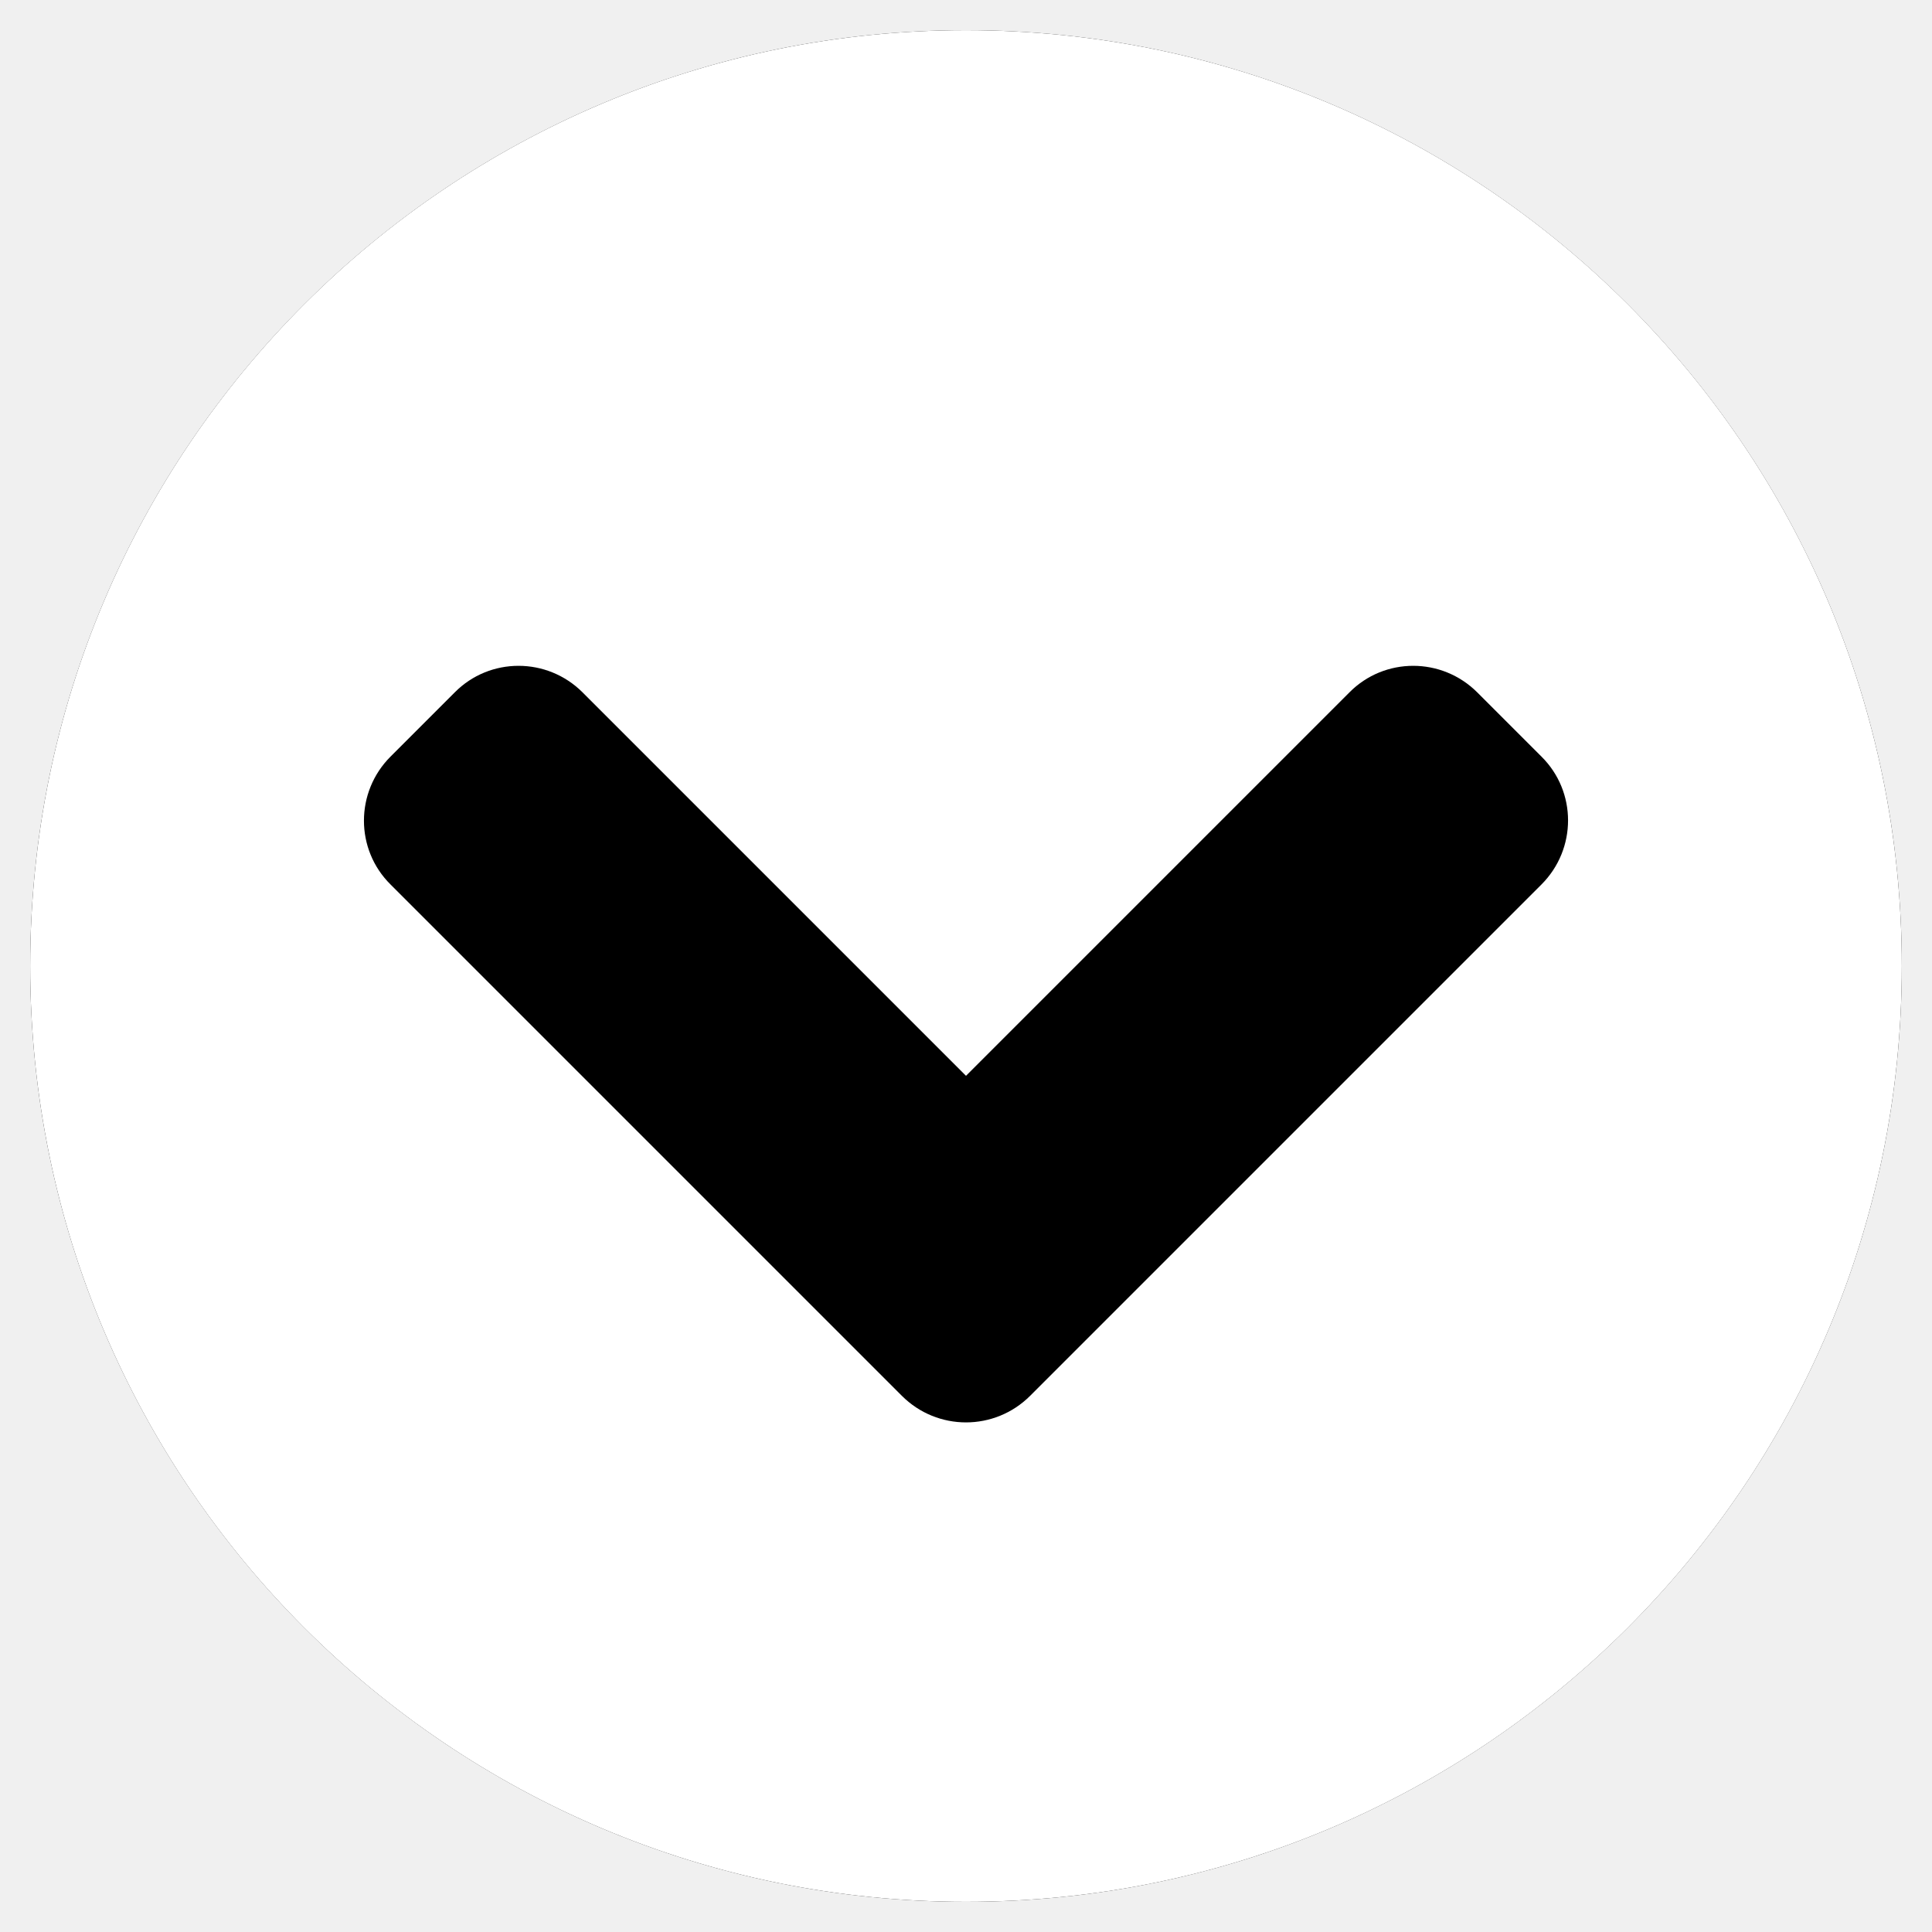
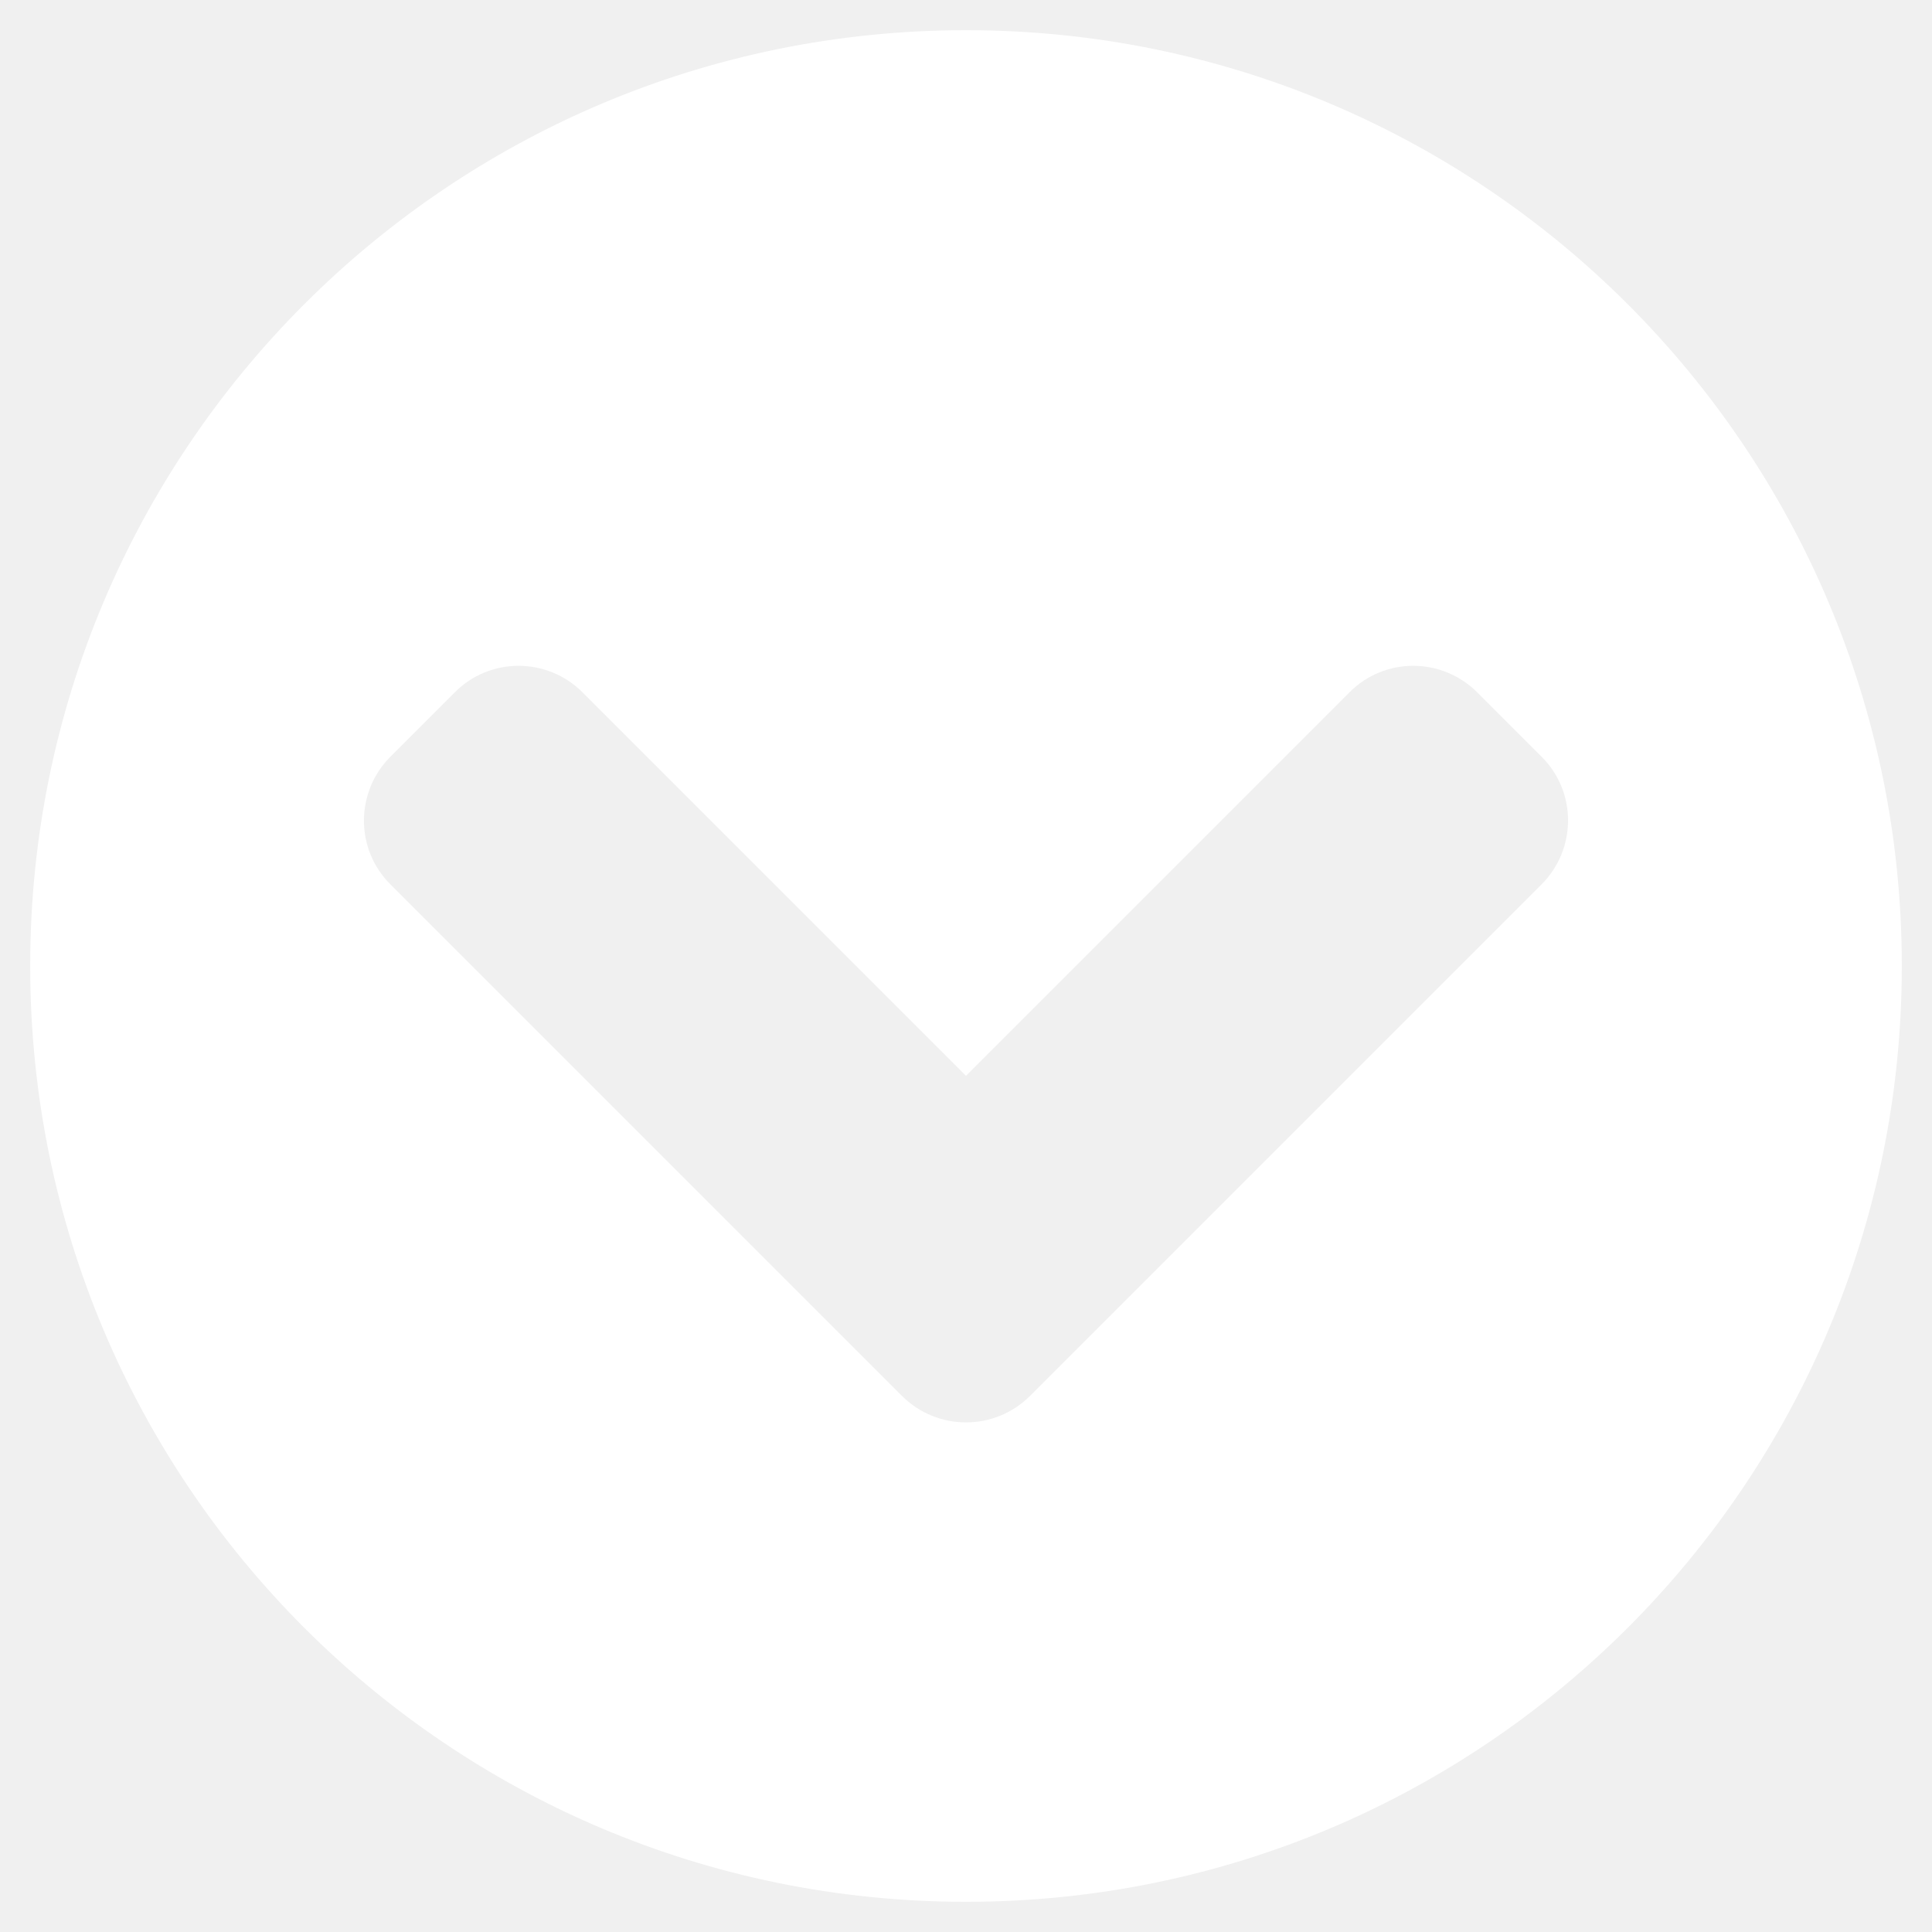
<svg xmlns="http://www.w3.org/2000/svg" viewBox="0 0 512 512">
-   <circle cx="256" cy="256" r="248" fill="black" />
  <path fill="white" transform="rotate(90, 256, 256)" d="M256 8c137 0 248 111 248 248S393 504 256 504 8 393 8 256 119 8 256 8zm113.9 231L234.4 103.5c-9.4-9.4-24.6-9.4-33.9 0l-17 17c-9.4 9.4-9.4 24.6 0 33.9L285.1 256 183.5 357.6c-9.4 9.4-9.4 24.6 0 33.9l17 17c9.4 9.4 24.6 9.4 33.9 0L369.9 273c9.4-9.4 9.4-24.6 0-34z" />
</svg>
